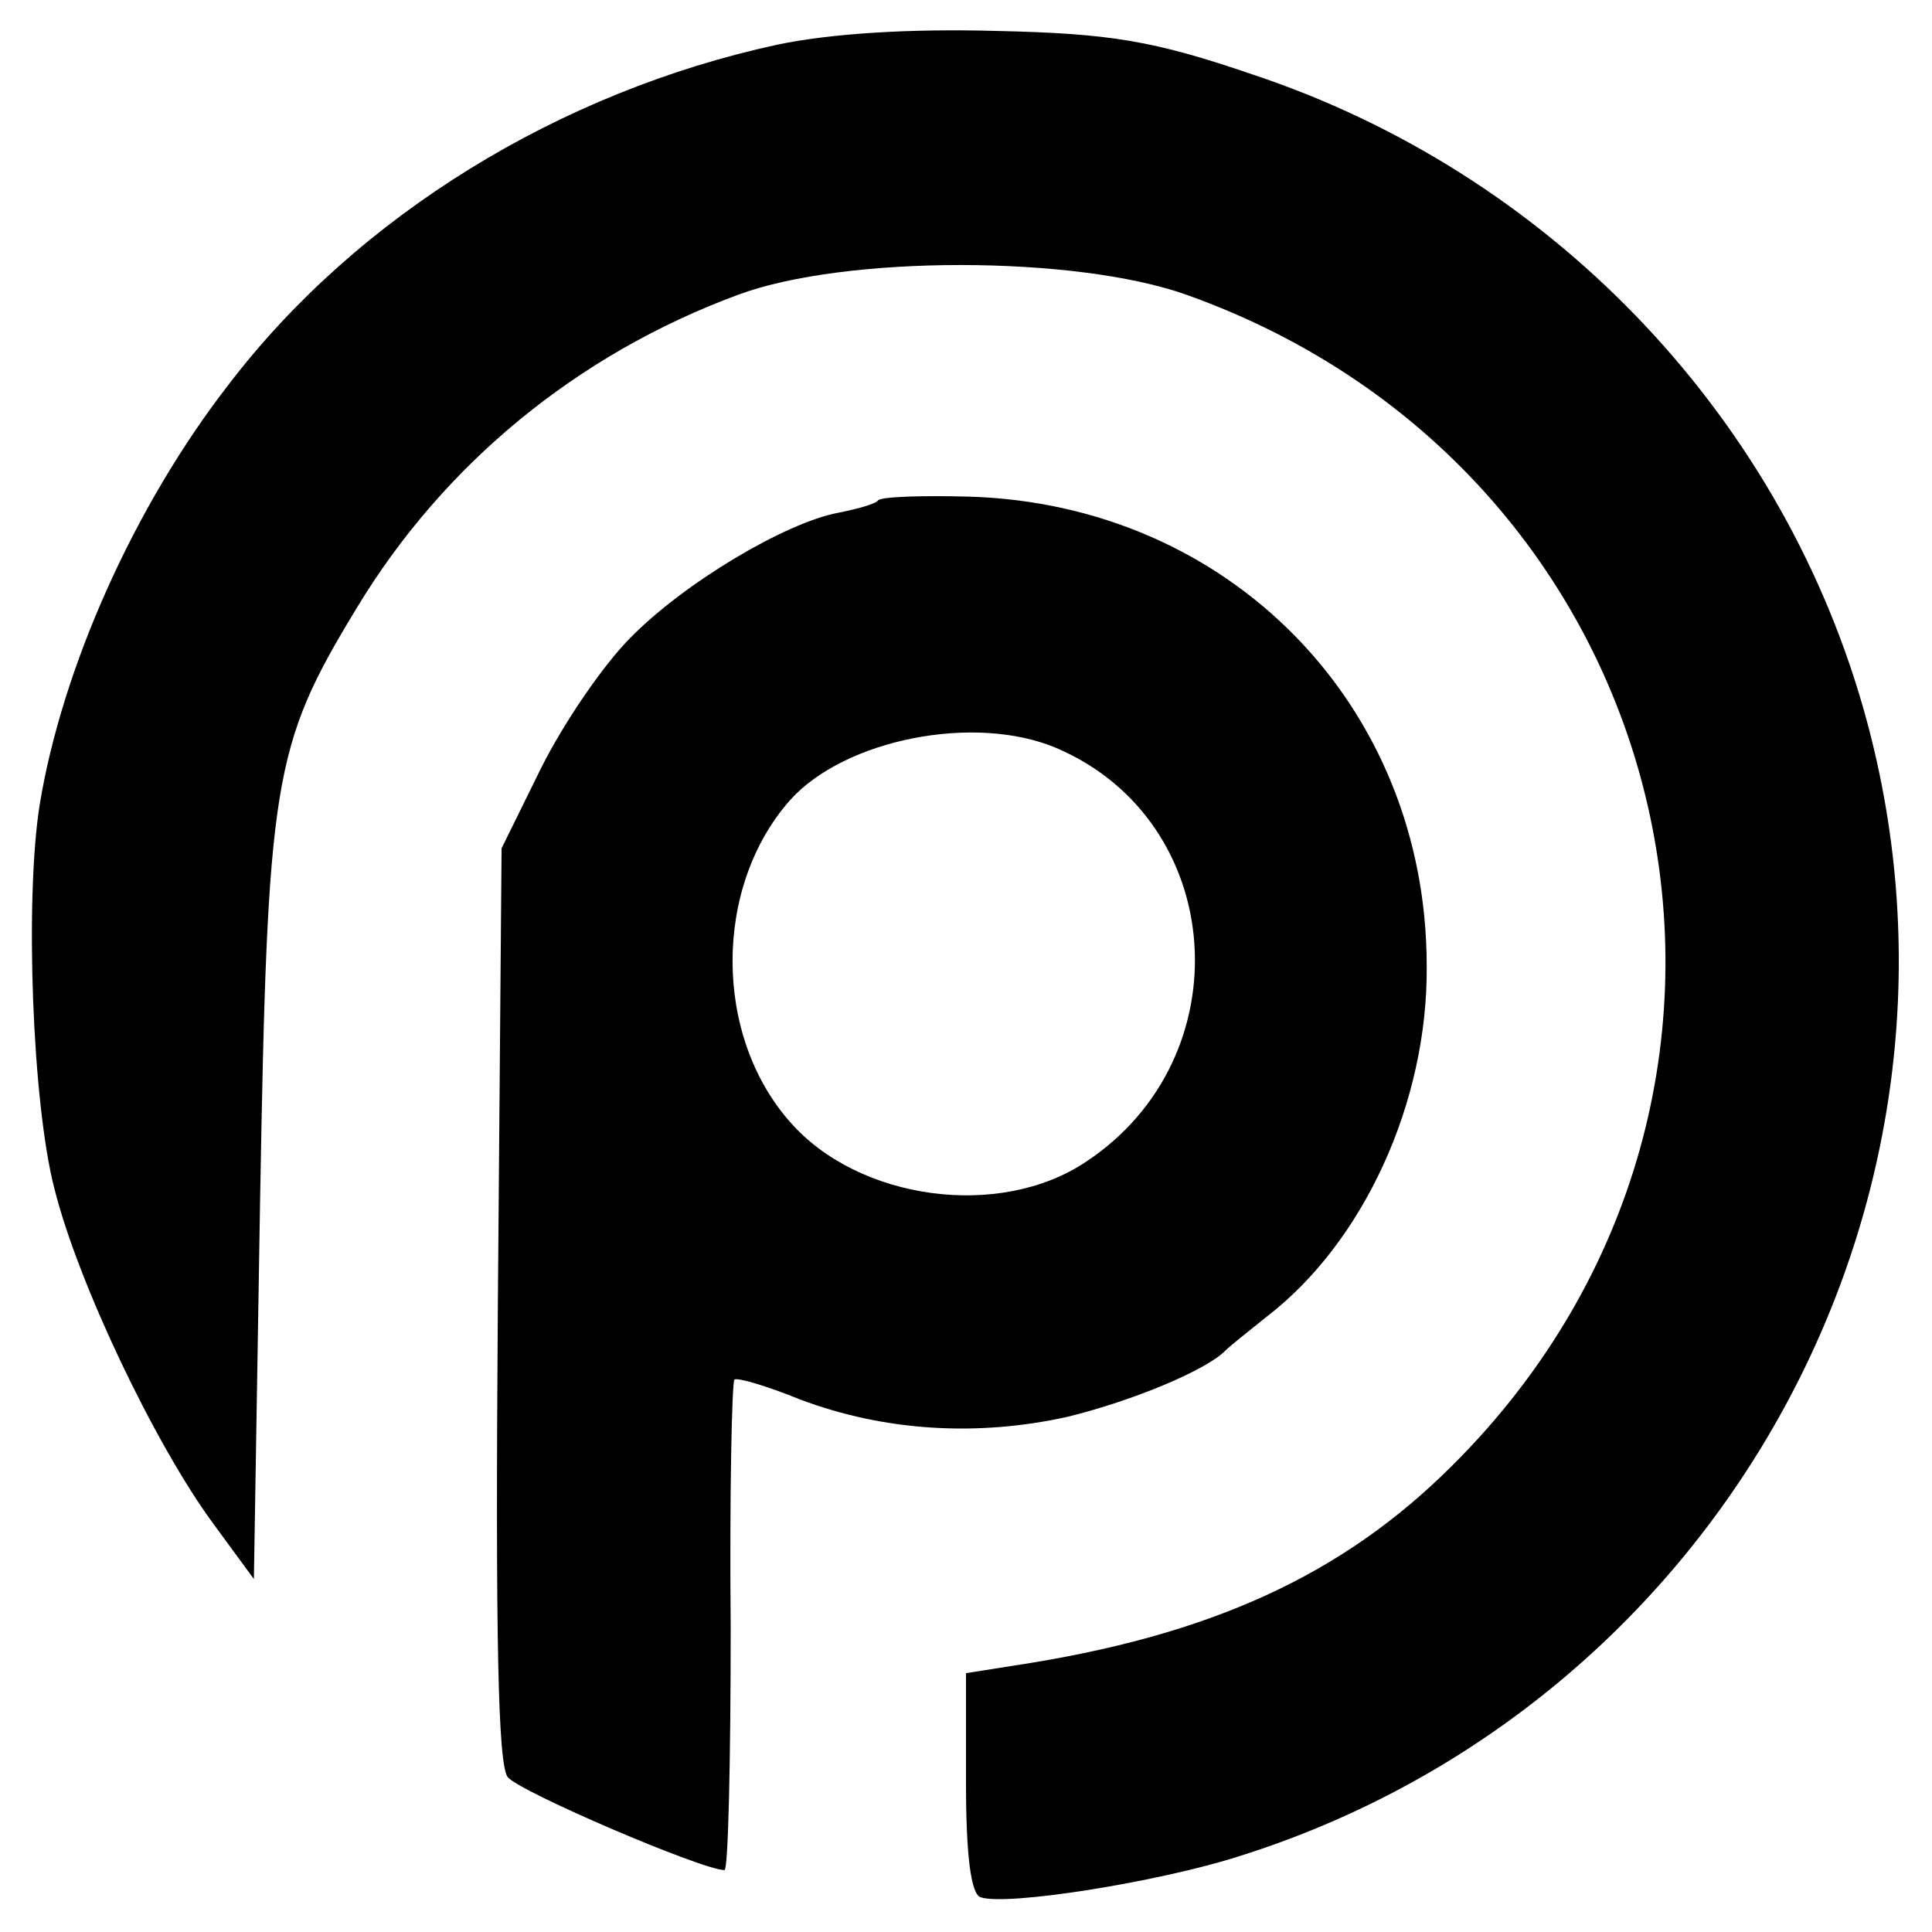
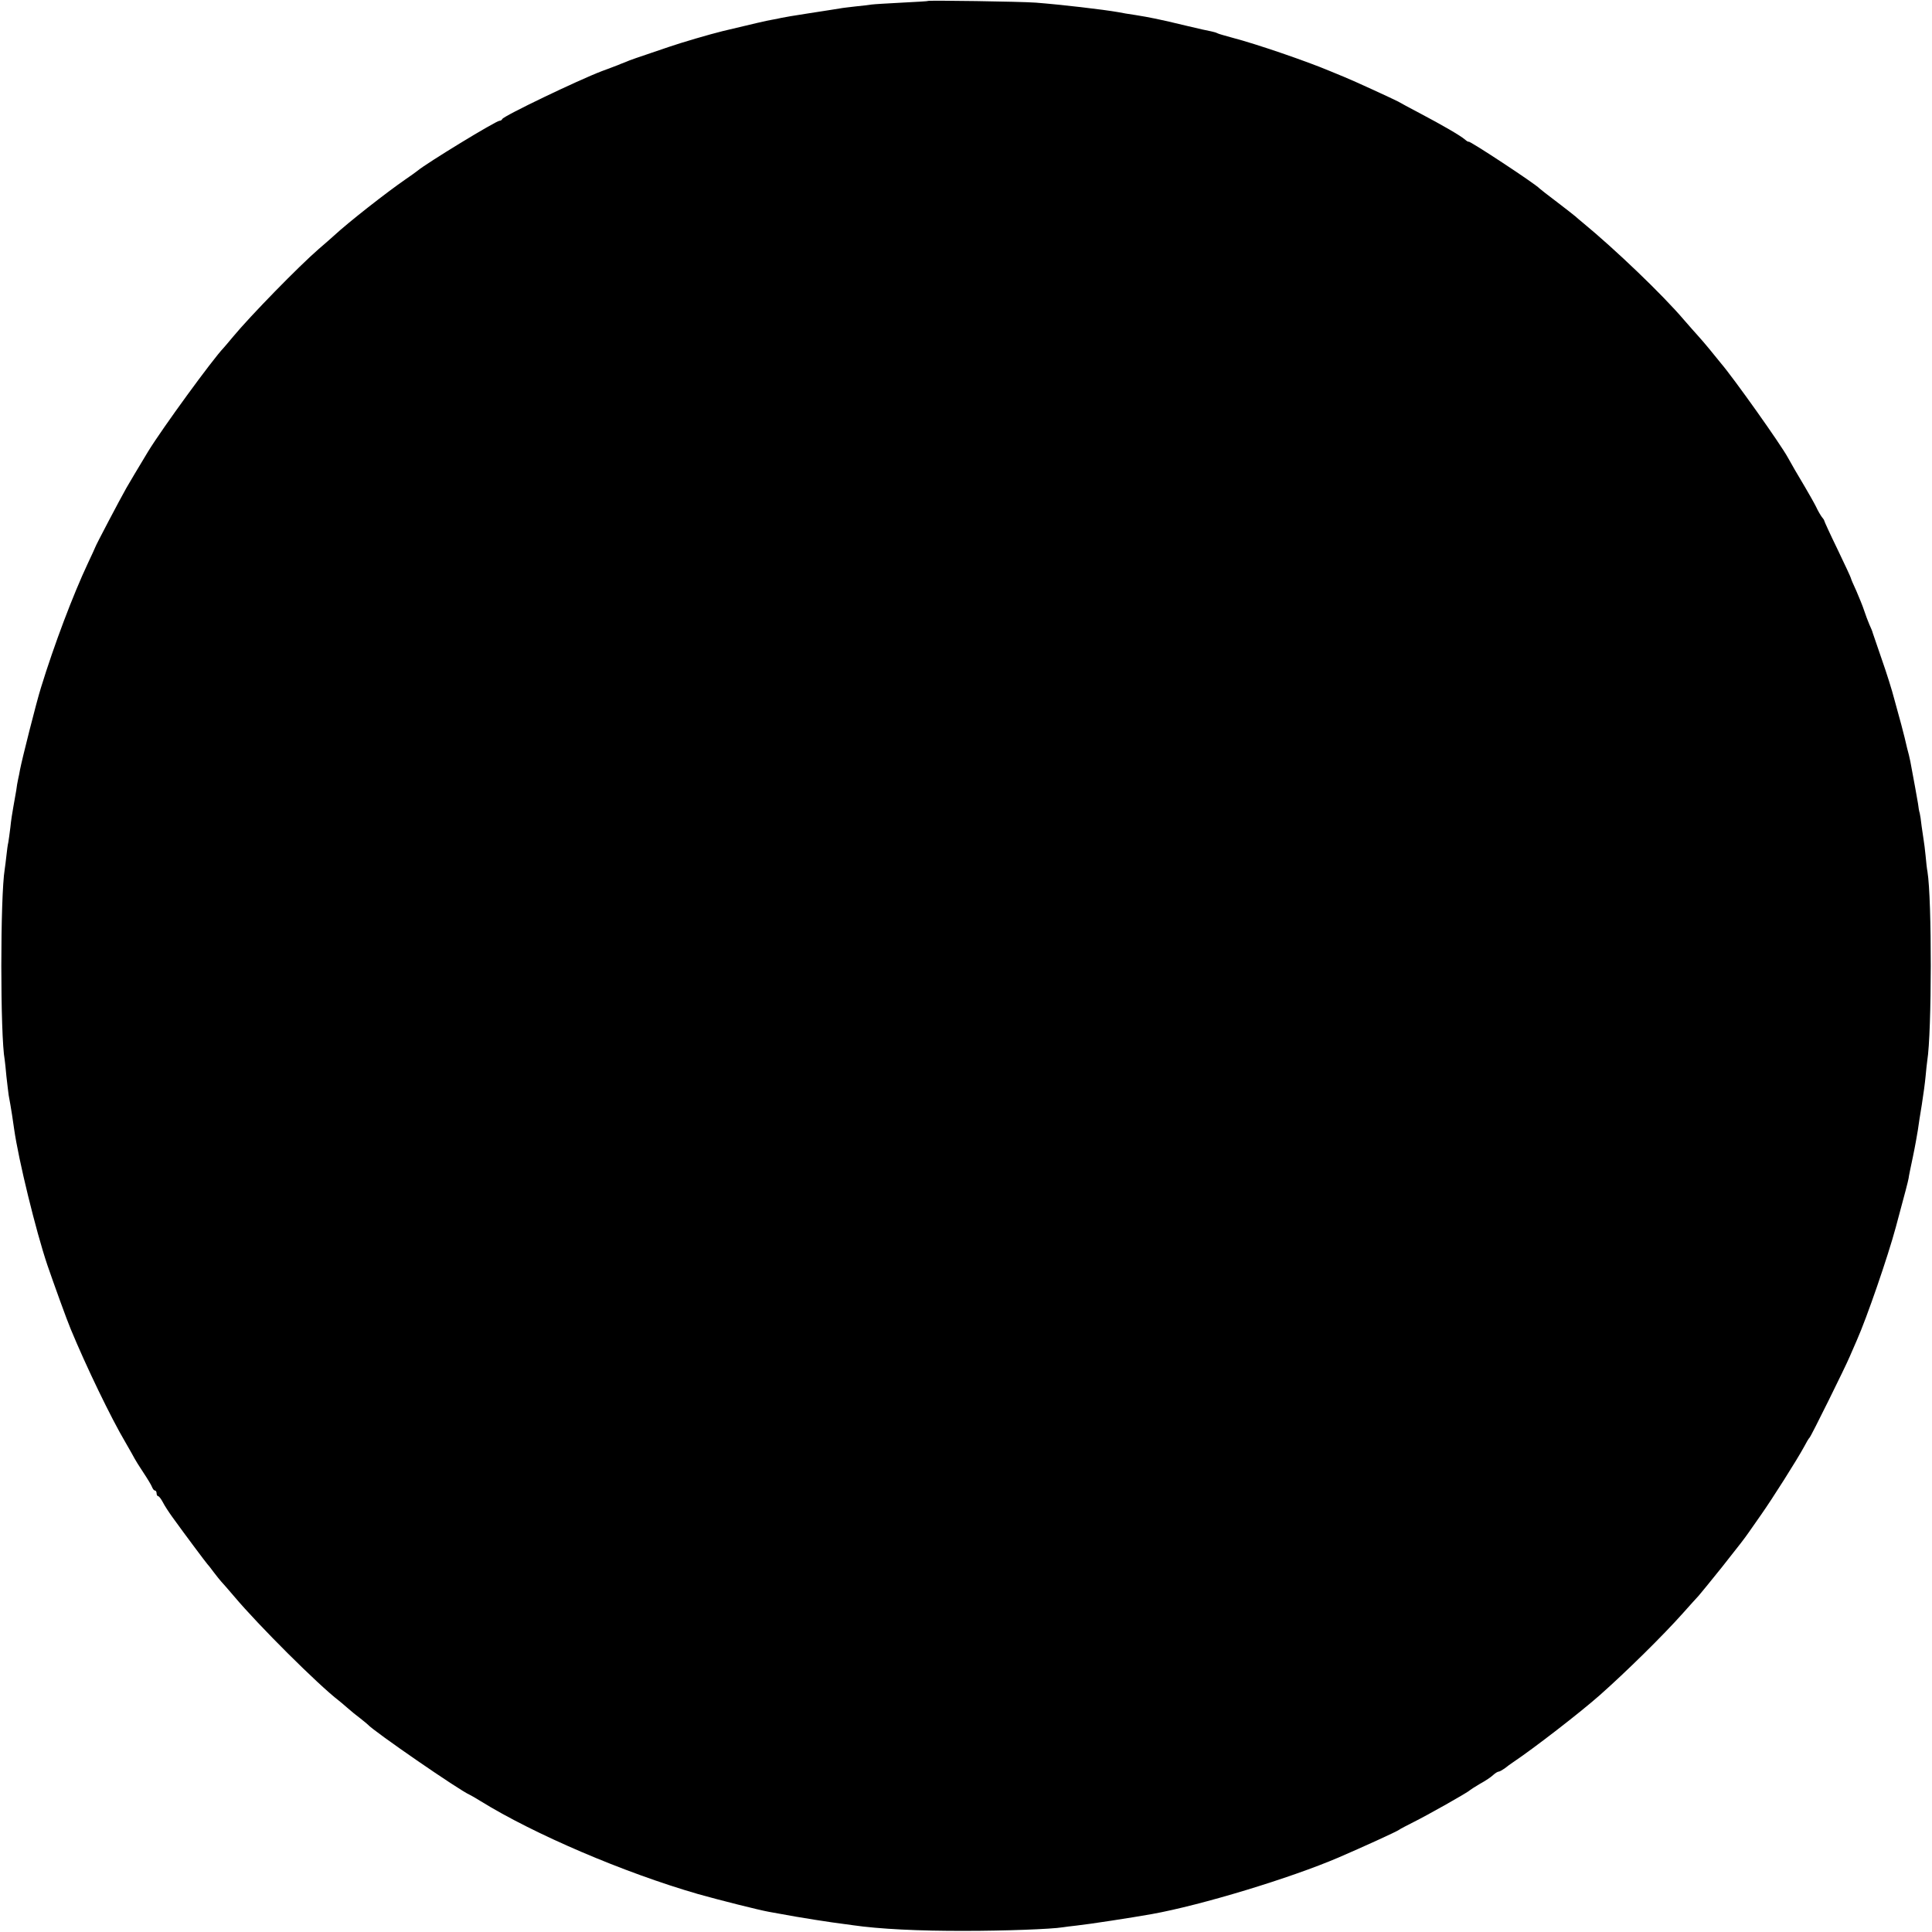
- <svg xmlns="http://www.w3.org/2000/svg" version="1.0" width="156pt" height="156pt" viewBox="0 0 156 156" preserveAspectRatio="xMidYMid meet">
-   <g transform="translate(0,156) scale(0.1,-0.1)" fill="#000000" stroke="none">
-     <path d="M628 1524 c-176 -38 -339 -138 -443 -274 -77 -99 -135 -230 -153 -340 -12 -76 -6 -241 12 -310 19 -76 81 -206 128 -270 l33 -45 5 305 c6 341 10 367 78 479 70 116 178 205 308 253 86 32 272 32 362 0 404 -144 518 -643 215 -945 -89 -89 -196 -138 -355 -162 l-38 -6 0 -89 c0 -58 4 -90 12 -92 21 -7 142 12 208 33 392 123 617 537 504 929 -69 239 -255 431 -493 510 -79 27 -114 33 -206 35 -70 2 -134 -2 -177 -11z" />
-     <path d="M709 1156 c-2 -3 -17 -7 -32 -10 -43 -8 -125 -57 -168 -101 -22 -22 -54 -69 -72 -105 l-32 -65 -3 -368 c-2 -268 0 -372 8 -382 10 -12 157 -75 175 -75 3 0 5 88 5 196 -1 108 1 198 3 200 2 2 26 -5 53 -16 69 -26 144 -30 216 -14 53 13 113 38 128 54 3 3 18 15 33 27 78 60 130 173 129 283 0 210 -159 373 -370 379 -37 1 -70 0 -73 -3z m144 -200 c138 -59 151 -250 24 -334 -70 -47 -184 -31 -239 32 -62 70 -62 190 0 260 44 49 149 70 215 42z" />
+ <svg xmlns="http://www.w3.org/2000/svg" version="1.0" width="1024pt" height="1024pt" viewBox="0 0 1024 1024" preserveAspectRatio="xMidYMid meet">
+   <g transform="translate(0,1024) scale(0.1,-0.1)" fill="#000000" stroke="none">
+     <path d="M4918 10235 c-2 -2 -64 -5 -138 -9 -74 -4 -146 -8 -160 -10 -14 -2 -52 -7 -85 -10 -33 -4 -71 -8 -85 -11 -14 -2 -86 -14 -160 -25 -74 -11 -142 -23 -150 -25 -8 -2 -31 -7 -50 -10 -29 -5 -89 -19 -260 -60 -69 -17 -213 -59 -286 -84 -178 -60 -209 -71 -224 -78 -8 -3 -17 -7 -20 -8 -3 -1 -14 -5 -25 -10 -11 -4 -49 -19 -85 -32 -126 -48 -522 -238 -528 -254 -2 -5 -8 -9 -14 -9 -19 0 -389 -226 -435 -265 -6 -5 -35 -26 -63 -45 -100 -69 -301 -226 -381 -300 -15 -14 -51 -45 -80 -70 -104 -90 -362 -354 -454 -465 -22 -27 -45 -53 -50 -59 -57 -59 -326 -428 -400 -549 -52 -86 -99 -165 -115 -193 -33 -58 -163 -305 -165 -314 -1 -3 -18 -41 -39 -85 -79 -168 -179 -432 -249 -660 -24 -76 -101 -382 -111 -435 -2 -14 -7 -36 -10 -50 -3 -14 -8 -41 -10 -60 -3 -19 -10 -57 -15 -85 -5 -27 -13 -77 -16 -110 -4 -33 -9 -69 -11 -80 -3 -11 -7 -42 -10 -70 -3 -27 -7 -60 -9 -72 -24 -145 -24 -884 0 -1011 1 -9 6 -48 9 -87 4 -38 10 -83 12 -100 3 -16 7 -39 9 -50 2 -11 6 -36 9 -55 3 -19 8 -53 11 -75 23 -162 115 -539 176 -720 34 -99 104 -293 124 -340 82 -198 213 -470 290 -600 22 -38 44 -77 48 -85 4 -8 25 -42 47 -75 22 -33 43 -68 46 -77 4 -10 10 -18 15 -18 5 0 9 -7 9 -15 0 -8 4 -15 8 -15 5 0 16 -15 25 -32 9 -18 32 -53 50 -78 72 -100 181 -245 186 -250 3 -3 18 -21 33 -42 15 -20 33 -42 40 -50 7 -7 38 -43 68 -78 132 -157 448 -471 555 -553 5 -4 26 -21 45 -38 19 -17 51 -43 70 -57 19 -15 37 -30 40 -33 28 -33 484 -348 540 -372 8 -4 33 -18 55 -32 286 -177 761 -380 1155 -494 110 -31 324 -85 375 -94 17 -3 82 -15 145 -26 63 -11 149 -24 190 -30 41 -6 91 -12 110 -15 137 -20 350 -31 600 -30 201 0 453 9 513 19 12 2 45 6 72 9 66 7 294 42 400 61 262 47 736 191 990 300 123 53 308 137 321 147 6 5 40 22 75 40 71 35 291 159 299 169 3 3 28 19 55 35 28 15 59 36 69 46 11 10 24 18 29 18 5 0 19 8 32 17 12 10 33 25 45 33 109 73 355 263 460 356 141 125 334 315 440 434 36 40 73 82 83 92 10 11 65 79 123 151 102 129 116 147 142 184 7 10 36 52 65 93 60 85 191 292 228 360 13 25 26 47 30 50 8 7 191 377 213 430 11 25 27 63 37 85 53 119 165 444 207 600 54 200 64 239 68 260 1 11 12 63 23 115 11 52 22 115 26 140 3 25 13 86 21 135 8 50 17 117 20 150 3 33 7 71 9 84 24 148 25 855 1 1001 -3 14 -7 52 -10 85 -3 33 -8 69 -10 81 -2 12 -7 45 -11 75 -3 30 -8 61 -10 69 -3 8 -7 31 -9 50 -5 30 -22 125 -41 225 -3 17 -11 48 -17 70 -5 22 -11 47 -13 55 -2 8 -10 40 -18 70 -8 30 -25 91 -37 135 -11 44 -41 139 -66 210 -25 72 -46 135 -48 140 -1 6 -9 26 -18 45 -8 19 -21 53 -28 75 -7 22 -26 68 -41 103 -16 34 -29 65 -29 68 0 3 -32 72 -71 153 -39 80 -70 148 -70 151 0 3 -6 12 -13 20 -6 8 -21 33 -31 55 -11 22 -38 69 -59 105 -40 67 -71 120 -90 155 -38 70 -288 422 -355 500 -14 17 -42 51 -61 75 -19 23 -46 55 -60 70 -14 15 -47 53 -75 85 -114 134 -364 373 -535 514 -14 11 -32 27 -40 34 -8 7 -53 42 -100 78 -47 35 -87 67 -90 70 -20 23 -374 256 -376 248 -1 -2 -10 3 -20 12 -25 21 -116 74 -239 139 -55 29 -107 57 -115 62 -27 14 -233 109 -285 130 -27 11 -63 26 -80 33 -116 49 -389 143 -513 175 -40 11 -76 21 -80 24 -5 3 -19 7 -33 10 -13 2 -71 15 -129 29 -149 36 -196 45 -270 57 -36 5 -76 12 -90 15 -84 15 -311 41 -440 51 -80 6 -567 13 -572 9z" />
  </g>
</svg>
